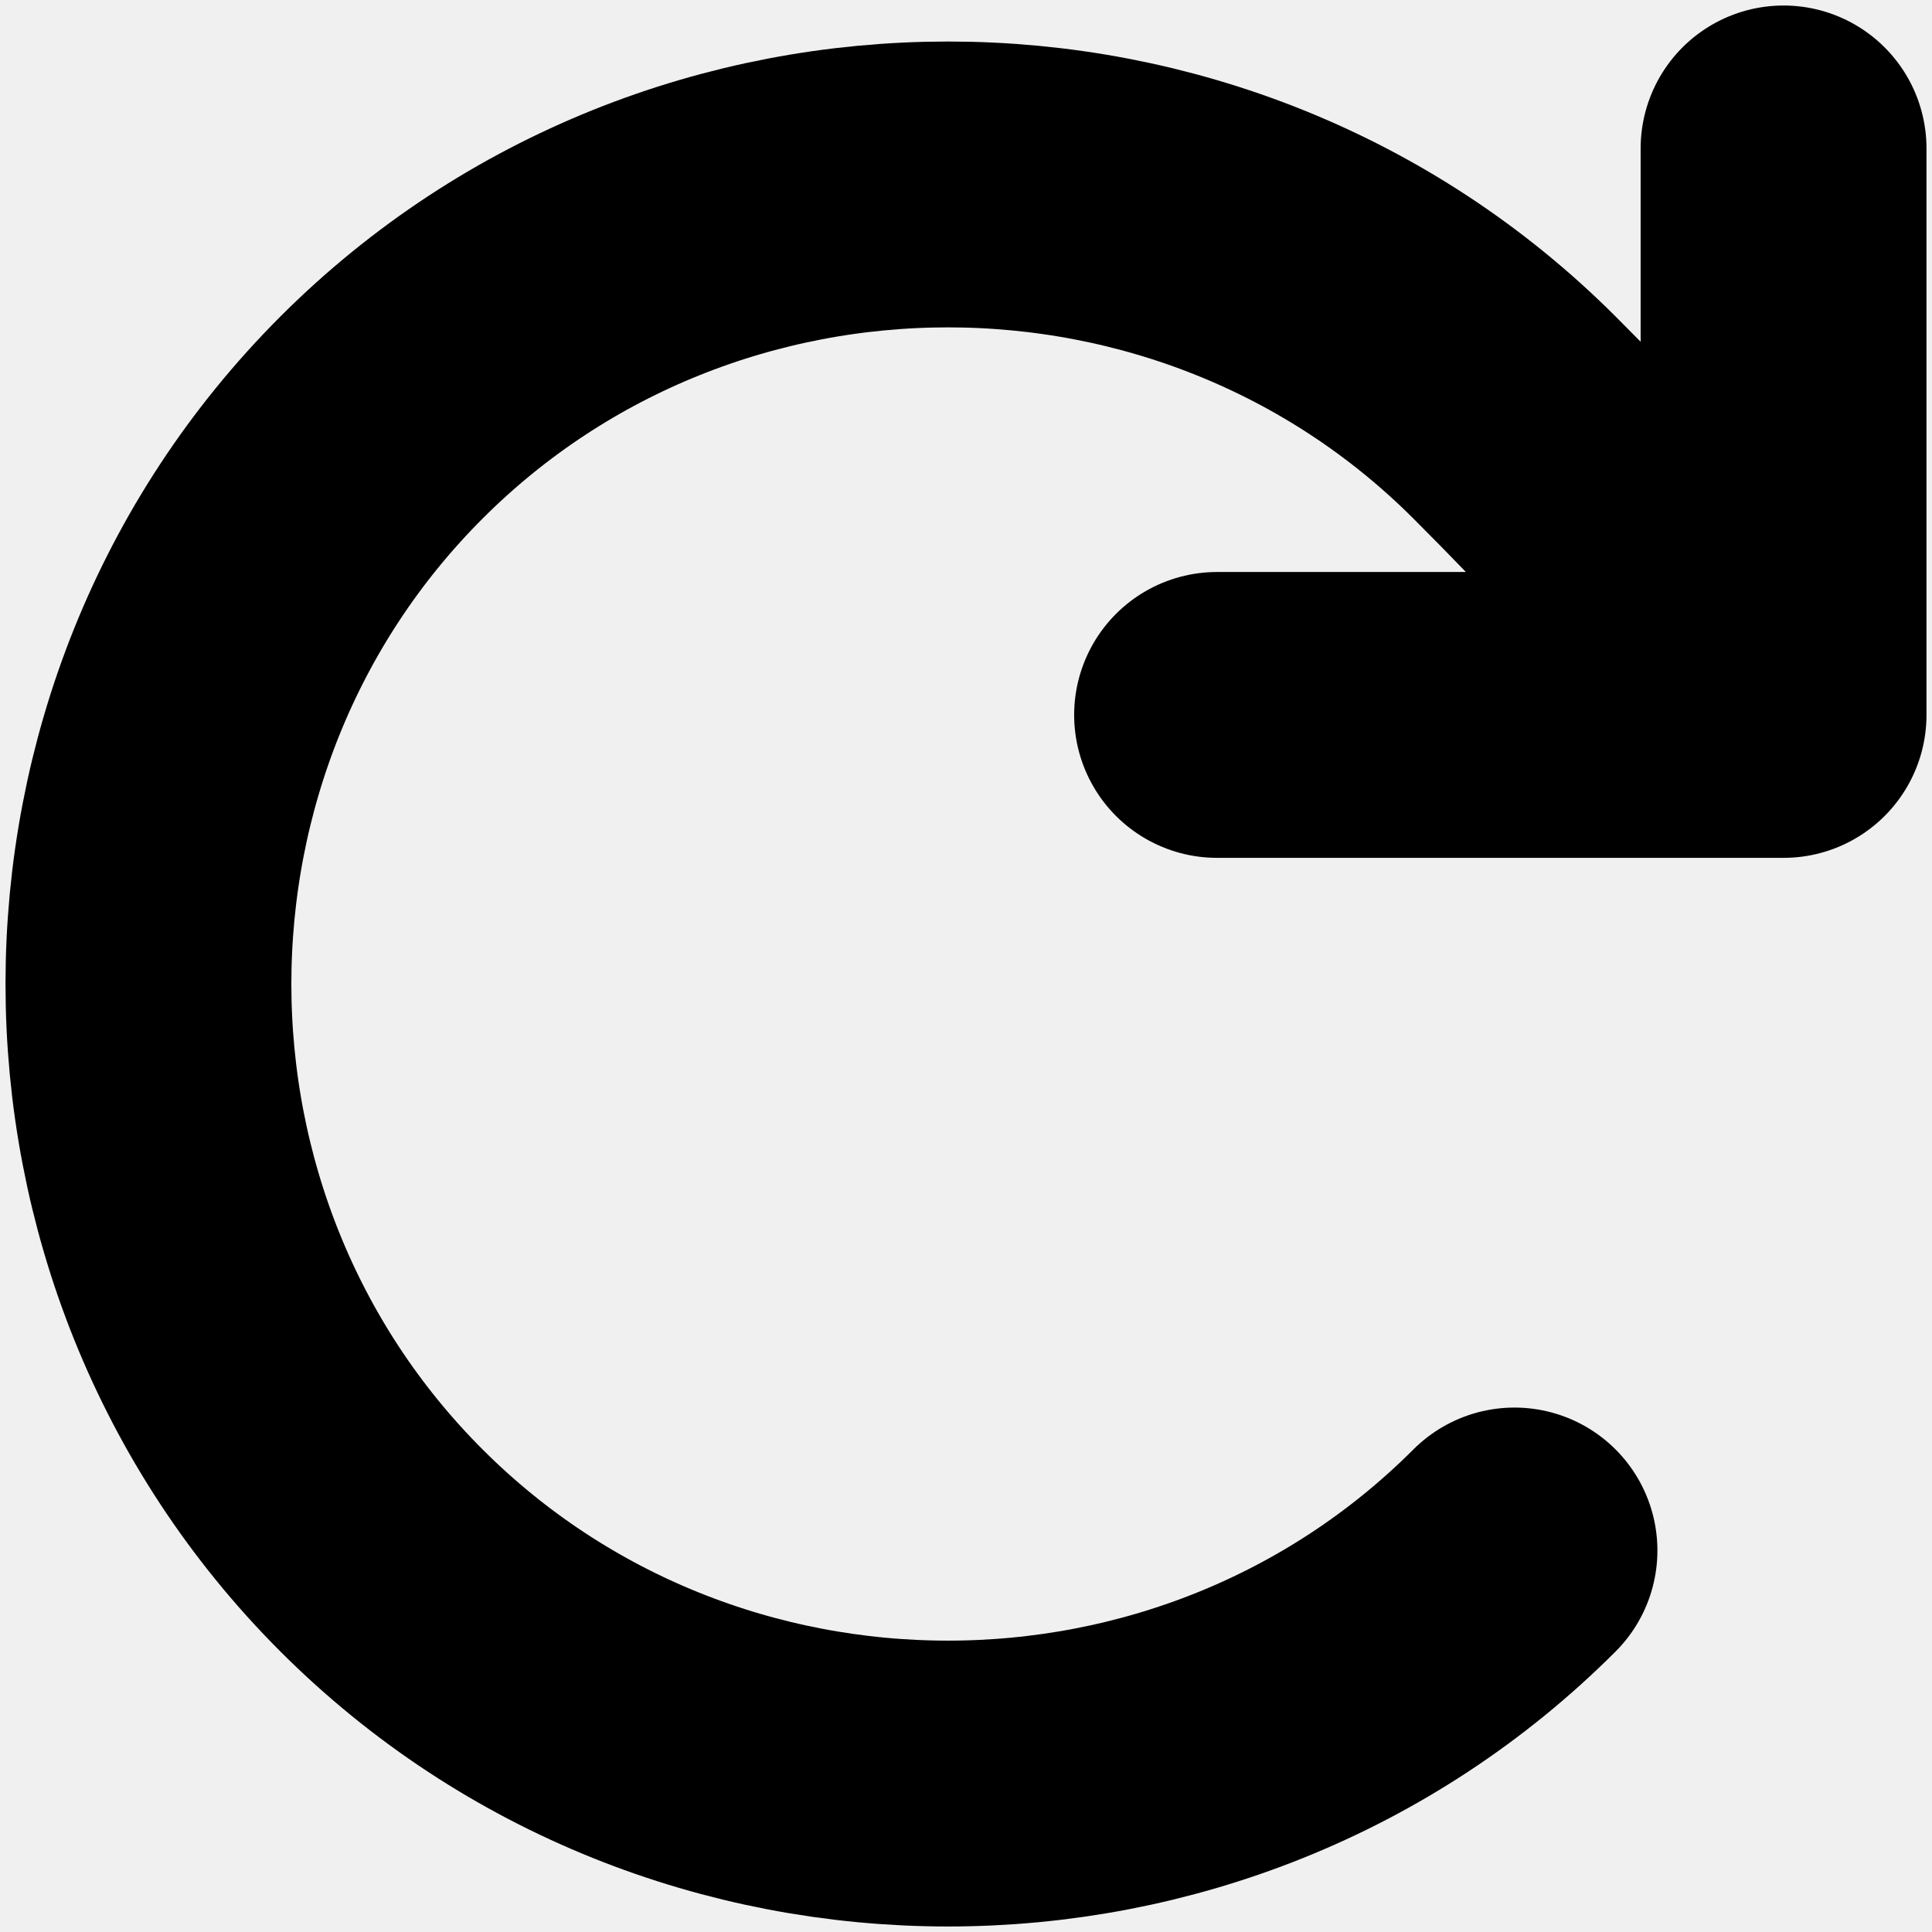
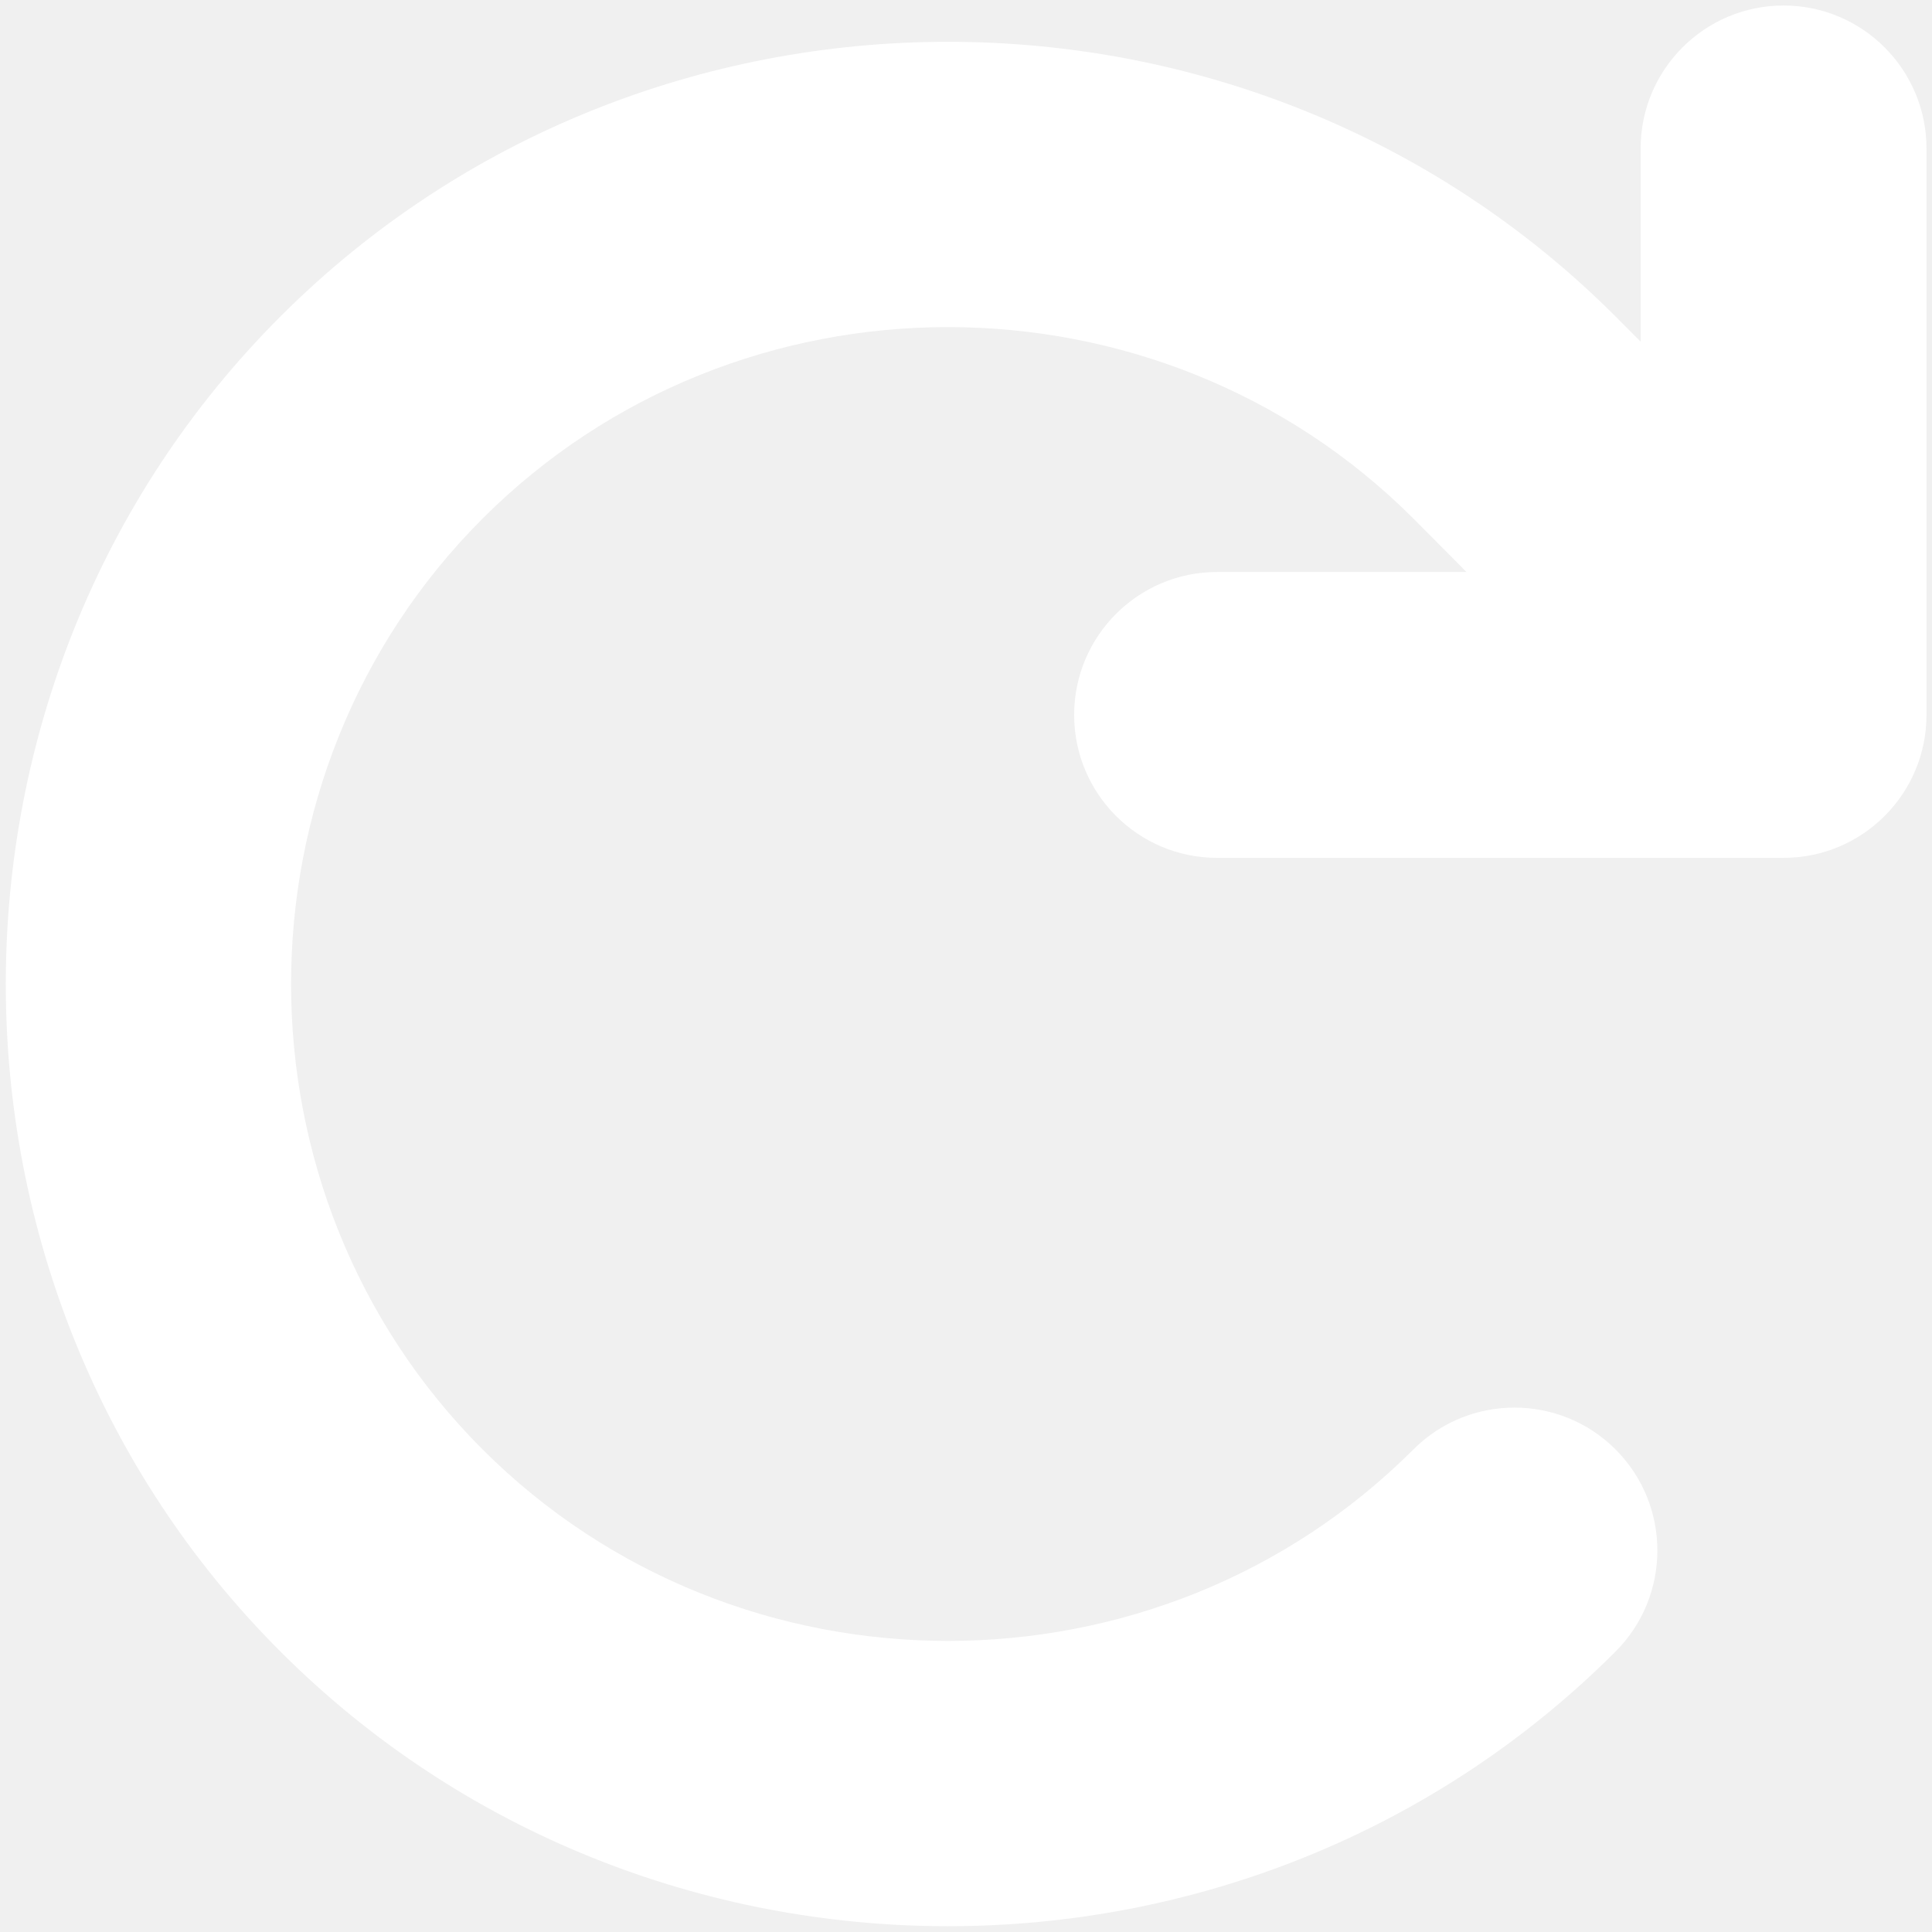
- <svg xmlns="http://www.w3.org/2000/svg" width="100%" height="100%" viewBox="0 0 512 512" version="1.1" xml:space="preserve" style="fill-rule:evenodd;clip-rule:evenodd;stroke-linecap:round;stroke-miterlimit:10;">
+ <svg xmlns="http://www.w3.org/2000/svg" width="100%" height="100%" viewBox="0 0 512 512" version="1.1" xml:space="preserve" style="fill-rule:evenodd;clip-rule:evenodd;stroke-linejoin:round;stroke-miterlimit:2;">
  <g transform="matrix(0.938279,0.938279,-0.938279,0.938279,286.883,-255.282)">
-     <path d="M320,146C320,146 344.36,134 256,134C168.227,134 96,206.227 96,294C96,381.773 168.227,454 256,454C343.773,454 416,381.773 416,294" style="fill:none;fill-rule:nonzero;stroke:black;stroke-width:57.09px;" />
-     <path d="M256,58L336,138L256,218" style="fill:none;fill-rule:nonzero;stroke:black;stroke-width:57.09px;stroke-linejoin:round;stroke-miterlimit:4;" />
+     <path d="M319.476,156.823C313.883,164.105 326.77,153.691 328.905,139.073C331.182,123.484 320.374,108.98 304.785,106.703C304.785,106.703 297.696,105.455 256,105.455C152.568,105.455 67.455,190.568 67.455,294C67.455,397.432 152.568,482.545 256,482.545C359.432,482.545 444.545,397.432 444.545,294C444.545,278.246 431.754,265.455 416,265.455C400.246,265.455 387.455,278.246 387.455,294C387.455,366.114 328.114,425.455 256,425.455C183.886,425.455 124.545,366.114 124.545,294C124.545,221.886 183.886,162.545 256,162.545C287.934,162.545 296.019,163.152 297.316,163.295C310.154,164.709 316.846,159.609 319.476,156.823Z" style="fill:white;" />
+     <path d="M235.816,78.184C235.816,78.184 271.932,114.301 295.631,138L235.816,197.816C224.676,208.956 224.676,227.044 235.816,238.184C246.956,249.324 265.044,249.324 276.184,238.184L356.184,158.184C367.332,147.037 367.332,128.963 356.184,117.816L276.184,37.816C265.044,26.676 246.956,26.676 235.816,37.816C224.676,48.956 224.676,67.044 235.816,78.184Z" style="fill:white;" />
  </g>
</svg>
